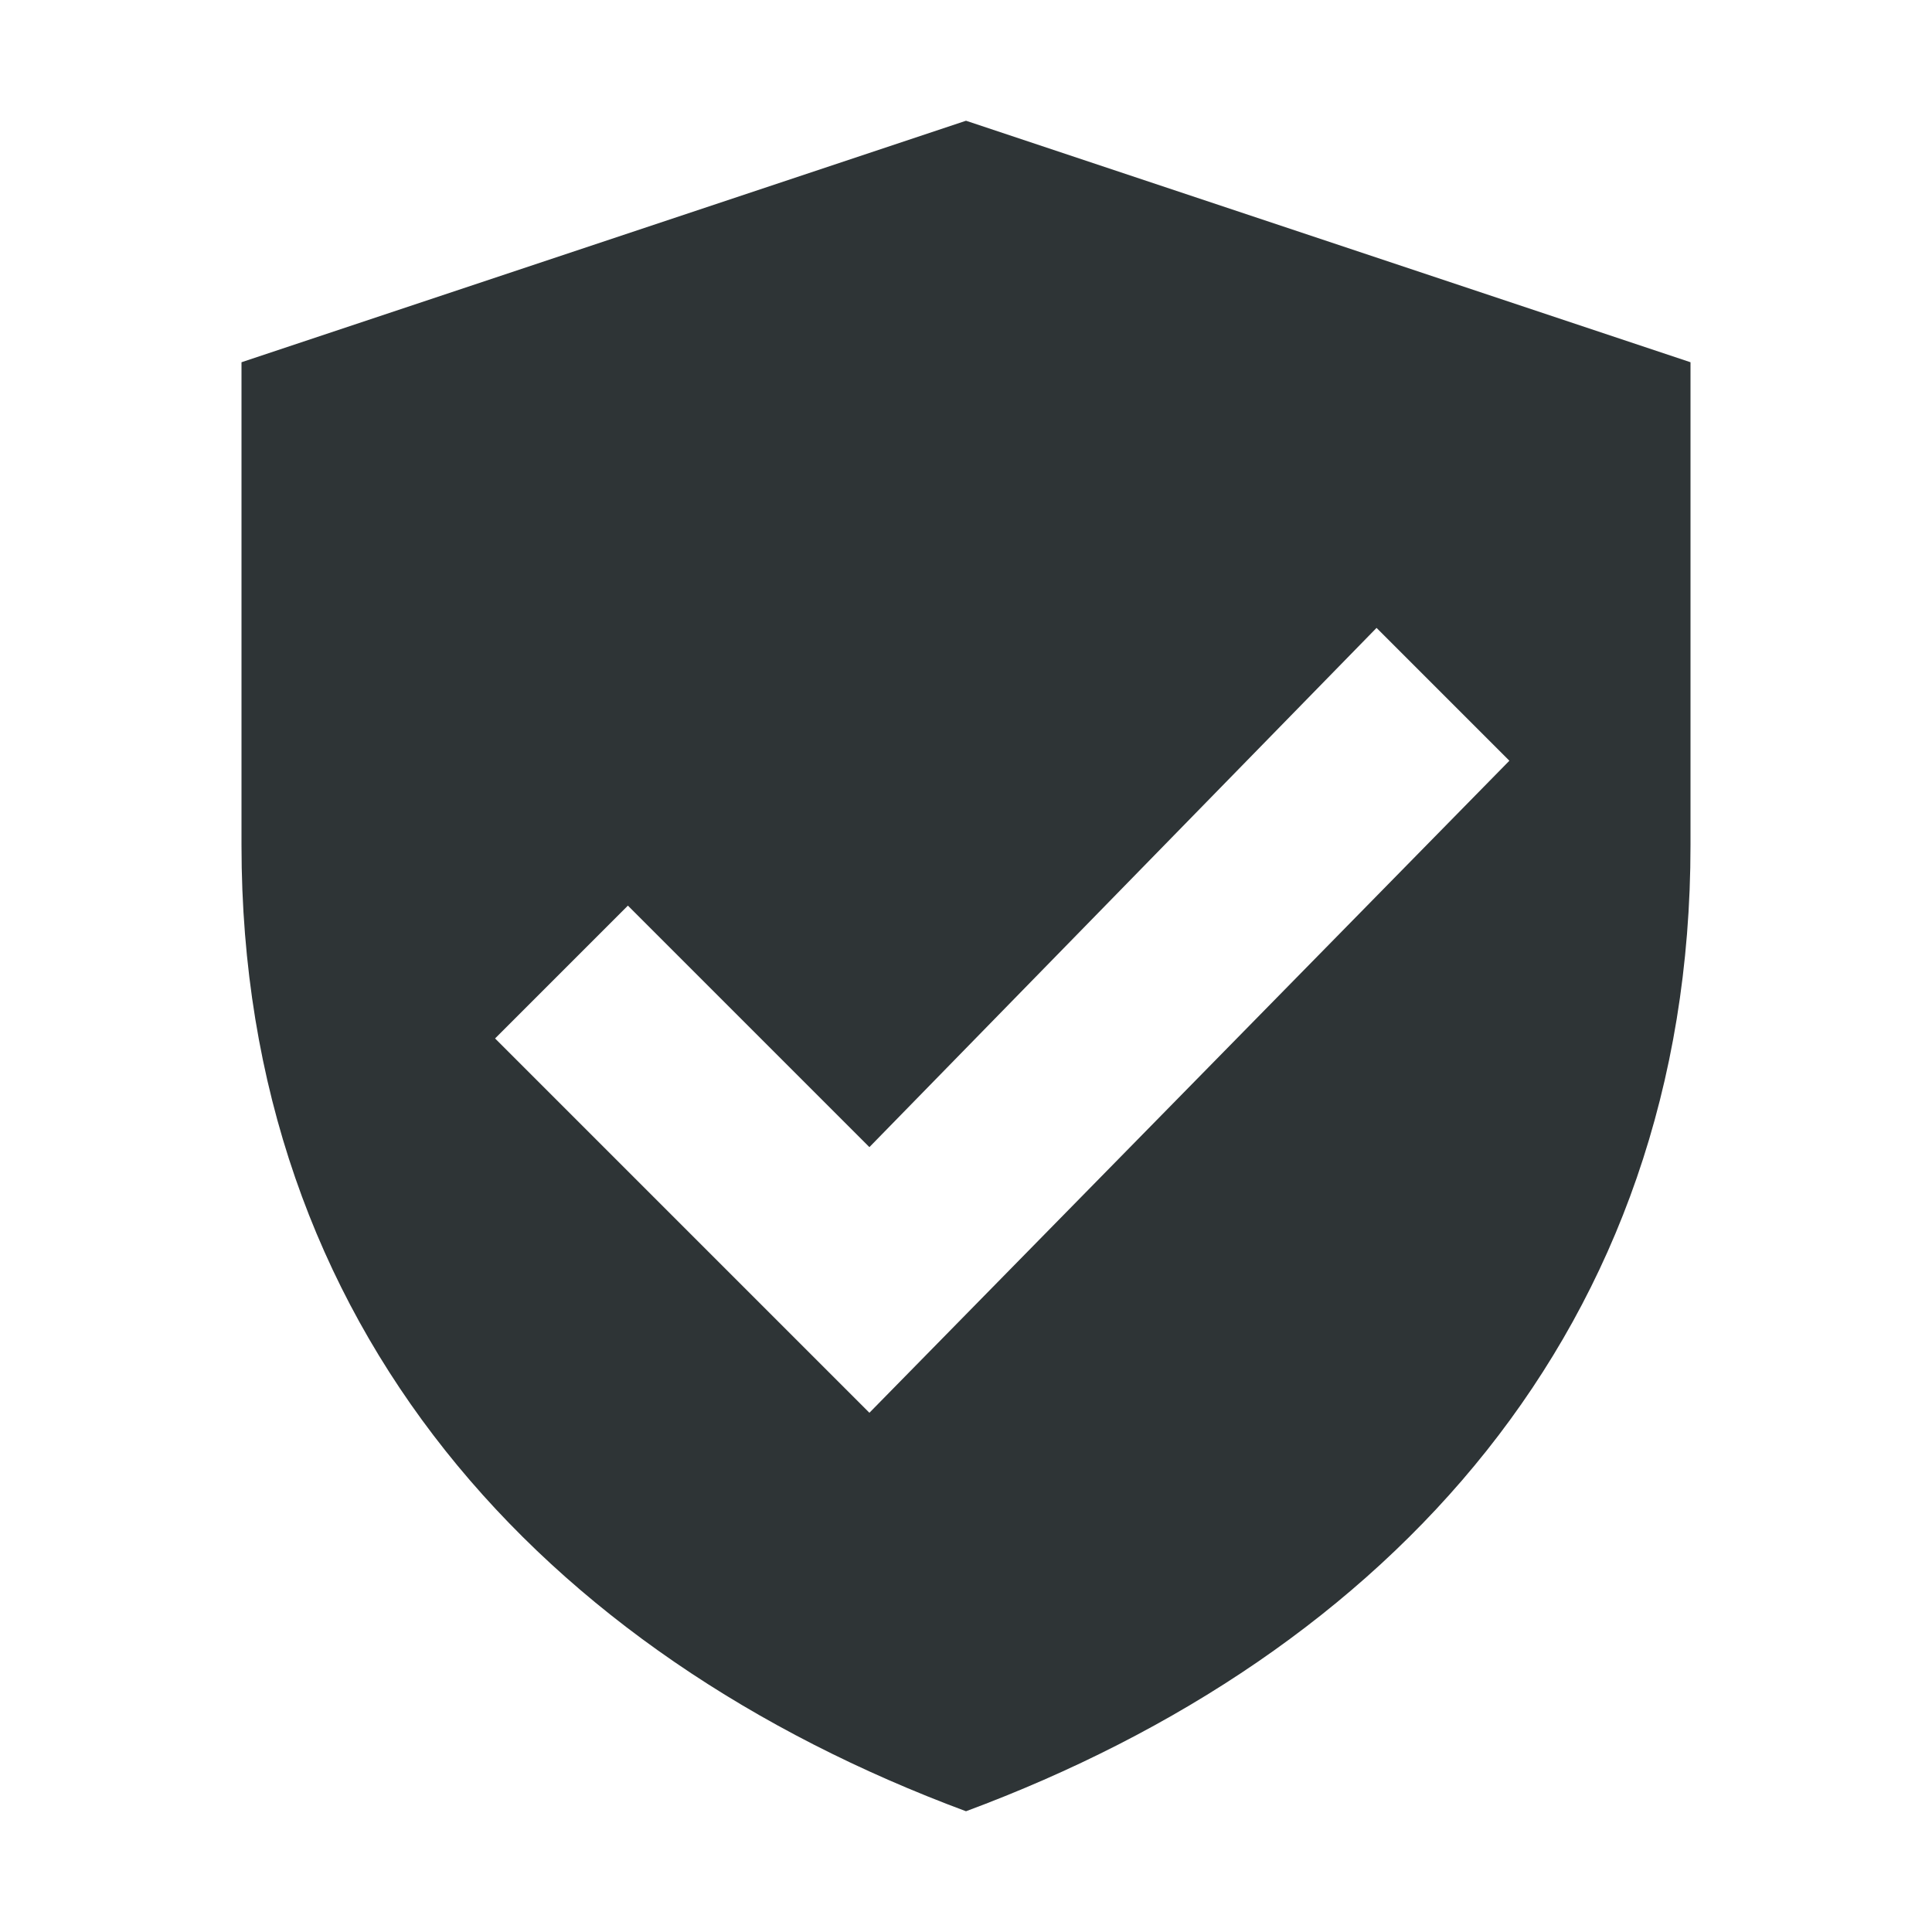
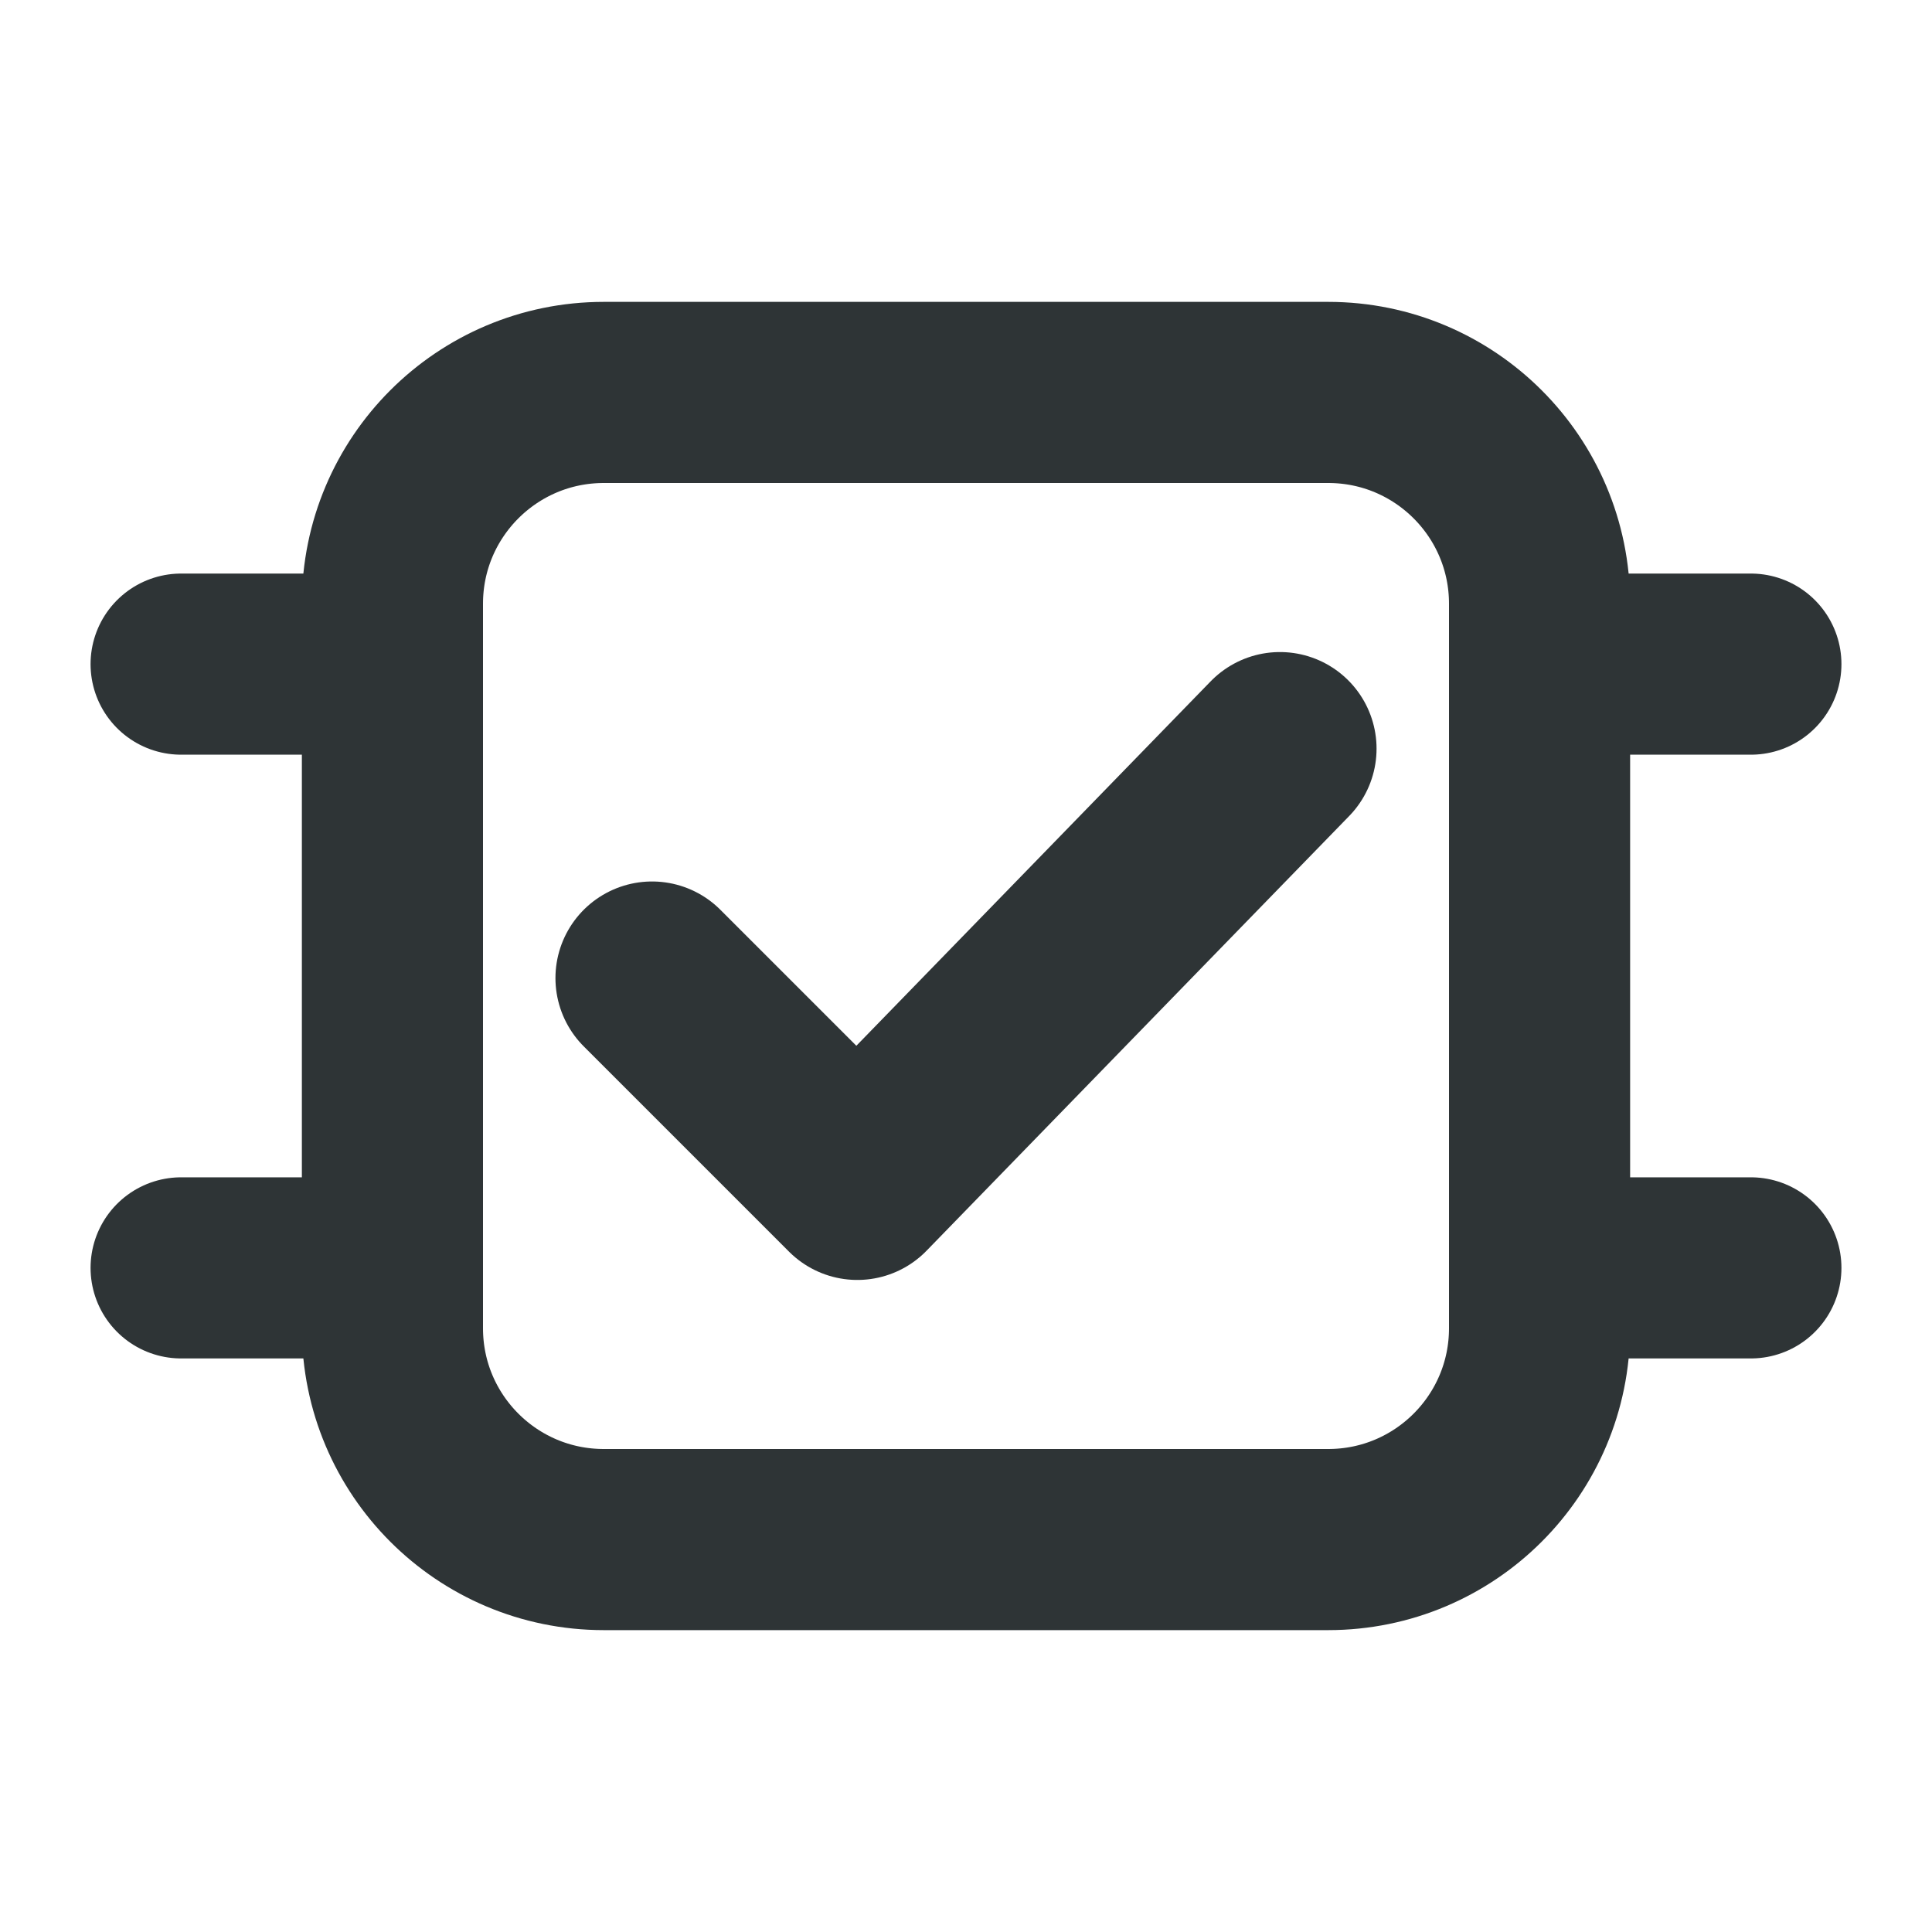
<svg xmlns="http://www.w3.org/2000/svg" width="16" height="16" viewBox="0 0 16 16">
  <style>.ColorScheme-Text{color:#2e3436}</style>
-   <path class="ColorScheme-Text" fill="currentColor" d="M8 1 14 3v4c0 4-2.5 6.7-6 8-3.5-1.3-6-4-6-8V3Zm3.4 4.2-4.2 4.3-2-2-1.1 1.1 3.1 3.1 5.3-5.4Z" />
+   <g class="ColorScheme-Text" fill="none" stroke="currentColor" stroke-linecap="round" stroke-linejoin="round">
+     <path d="M5 3.25h6A1.75 1.75 0 0 1 12.75 5v6A1.75 1.75 0 0 1 11 12.75H5A1.75 1.75 0 0 1 3.25 11V5A1.75 1.75 0 0 1 5 3.25Z" stroke-width="1.5" />
+     <path d="M1.5 5.5h1.75m-1.75 5h1.75m9.5-5h1.75m-1.75 5h1.75" stroke-width="1.5" />
+     <path d="m5.4 8.1 1.7 1.7 3.5-3.6" stroke-width="1.6" />
+   </g>
</svg>
